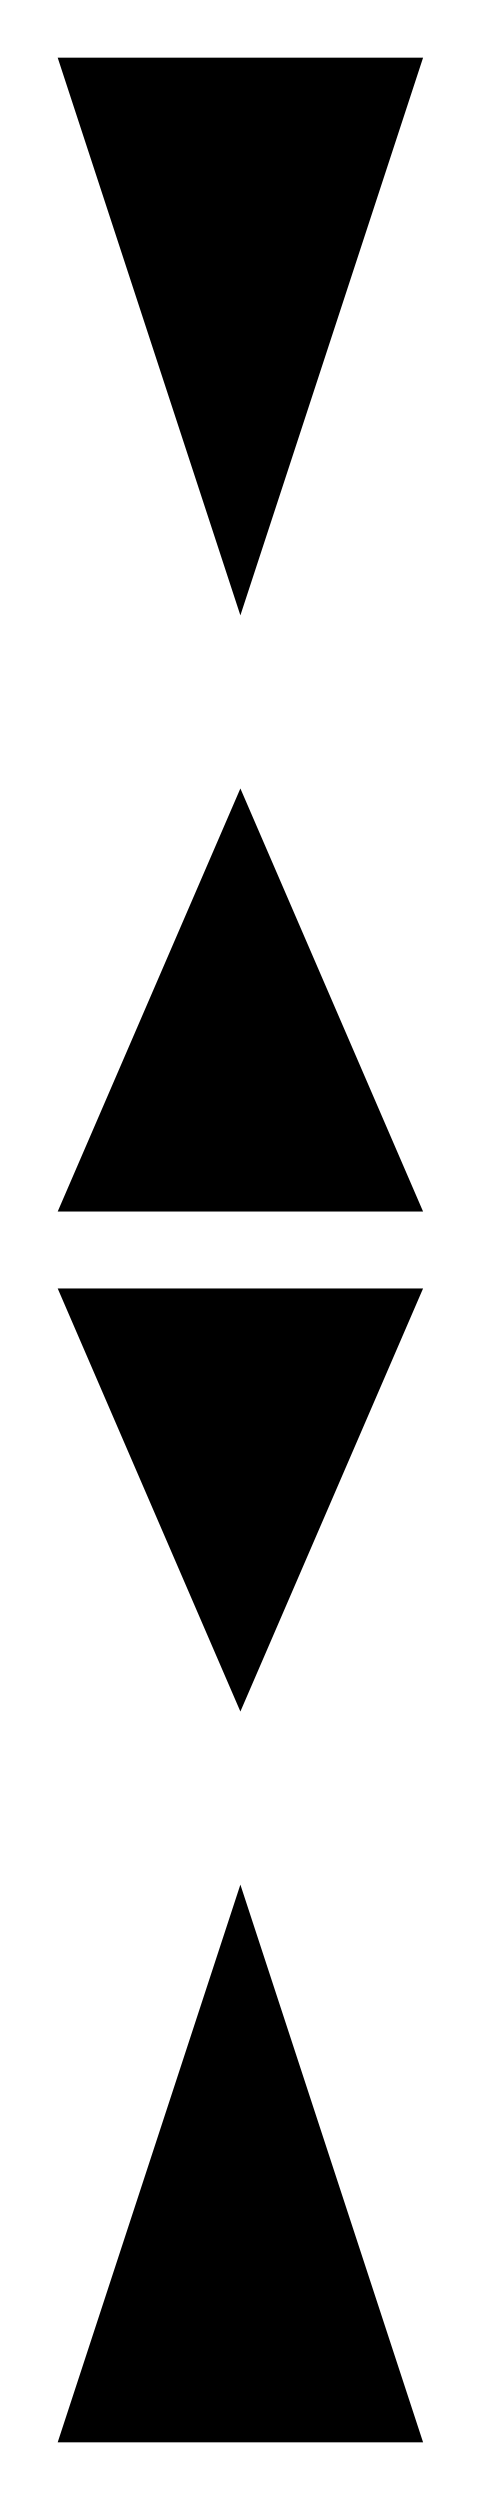
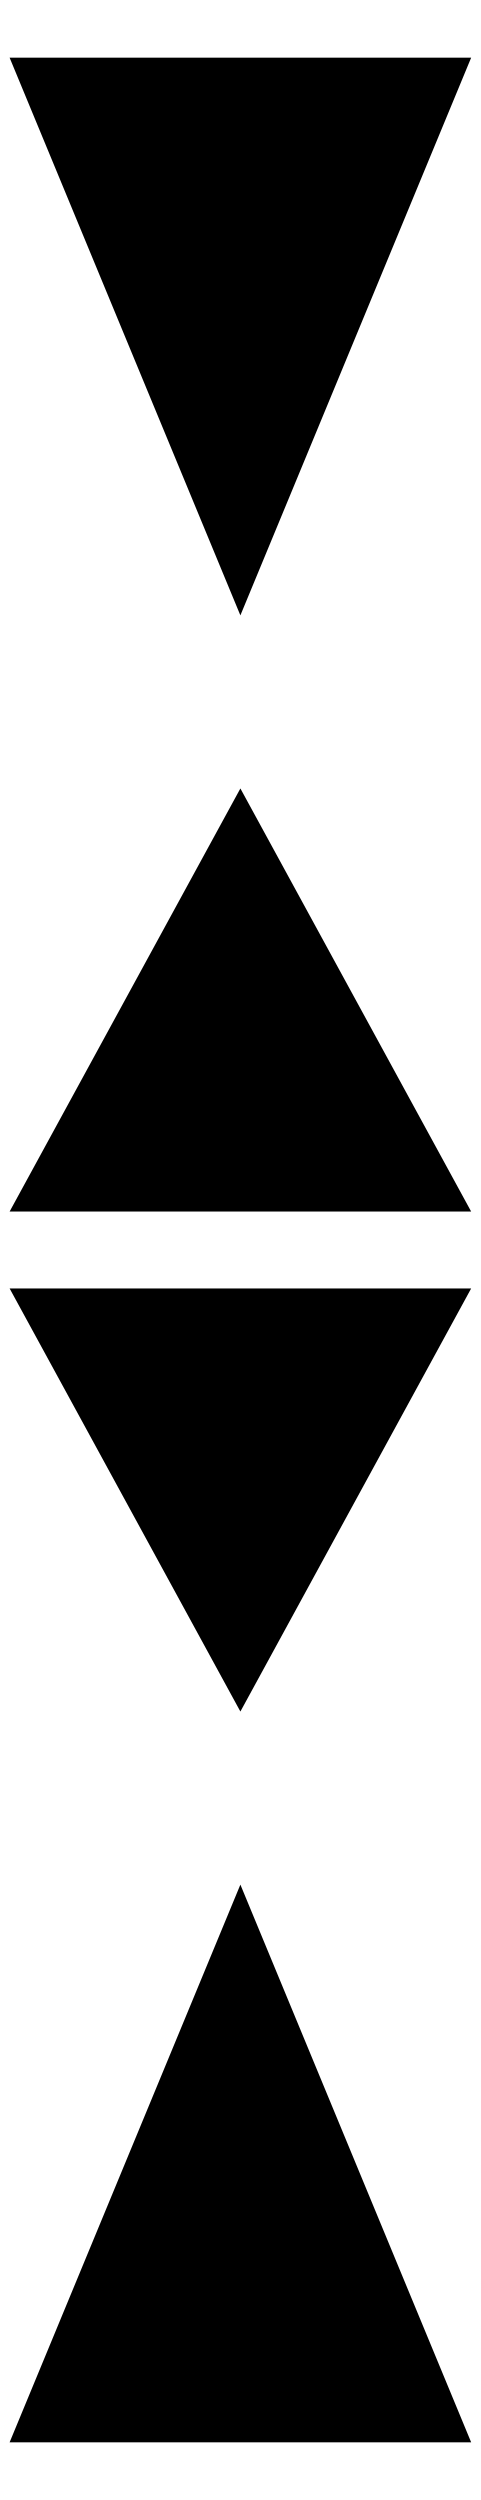
<svg xmlns="http://www.w3.org/2000/svg" width="500" height="2600" viewBox="0 0 500 2600">
  <line x1="250" y1="20" x2="250" y2="140" fill="none" stroke="param(outline) #131313" stroke-width="param(outline-width) 15" />
-   <polygon points="250,640 60,60 440,60" fill="param(fill) #131313" />
-   <polygon points="250,820 60,1260 440,1260" fill="param(fill) #131313" />
+   <polygon points="250,640 10,60 490,60" fill="param(fill) #131313" />
+   <polygon points="250,820 10,1260 490,1260" fill="param(fill) #131313" />
  <line x1="250" y1="2460" x2="250" y2="2580" fill="none" stroke="param(outline) #131313" stroke-width="param(outline-width) 15" />
-   <polygon points="250,1960 440,2540 60,2540" fill="param(fill) #131313" />
-   <polygon points="250,1780 440,1340 60,1340" fill="param(fill) #131313" />
+   <polygon points="250,1960 490,2540 10,2540" fill="param(fill) #131313" />
+   <polygon points="250,1780 490,1340 10,1340" fill="param(fill) #131313" />
</svg>
